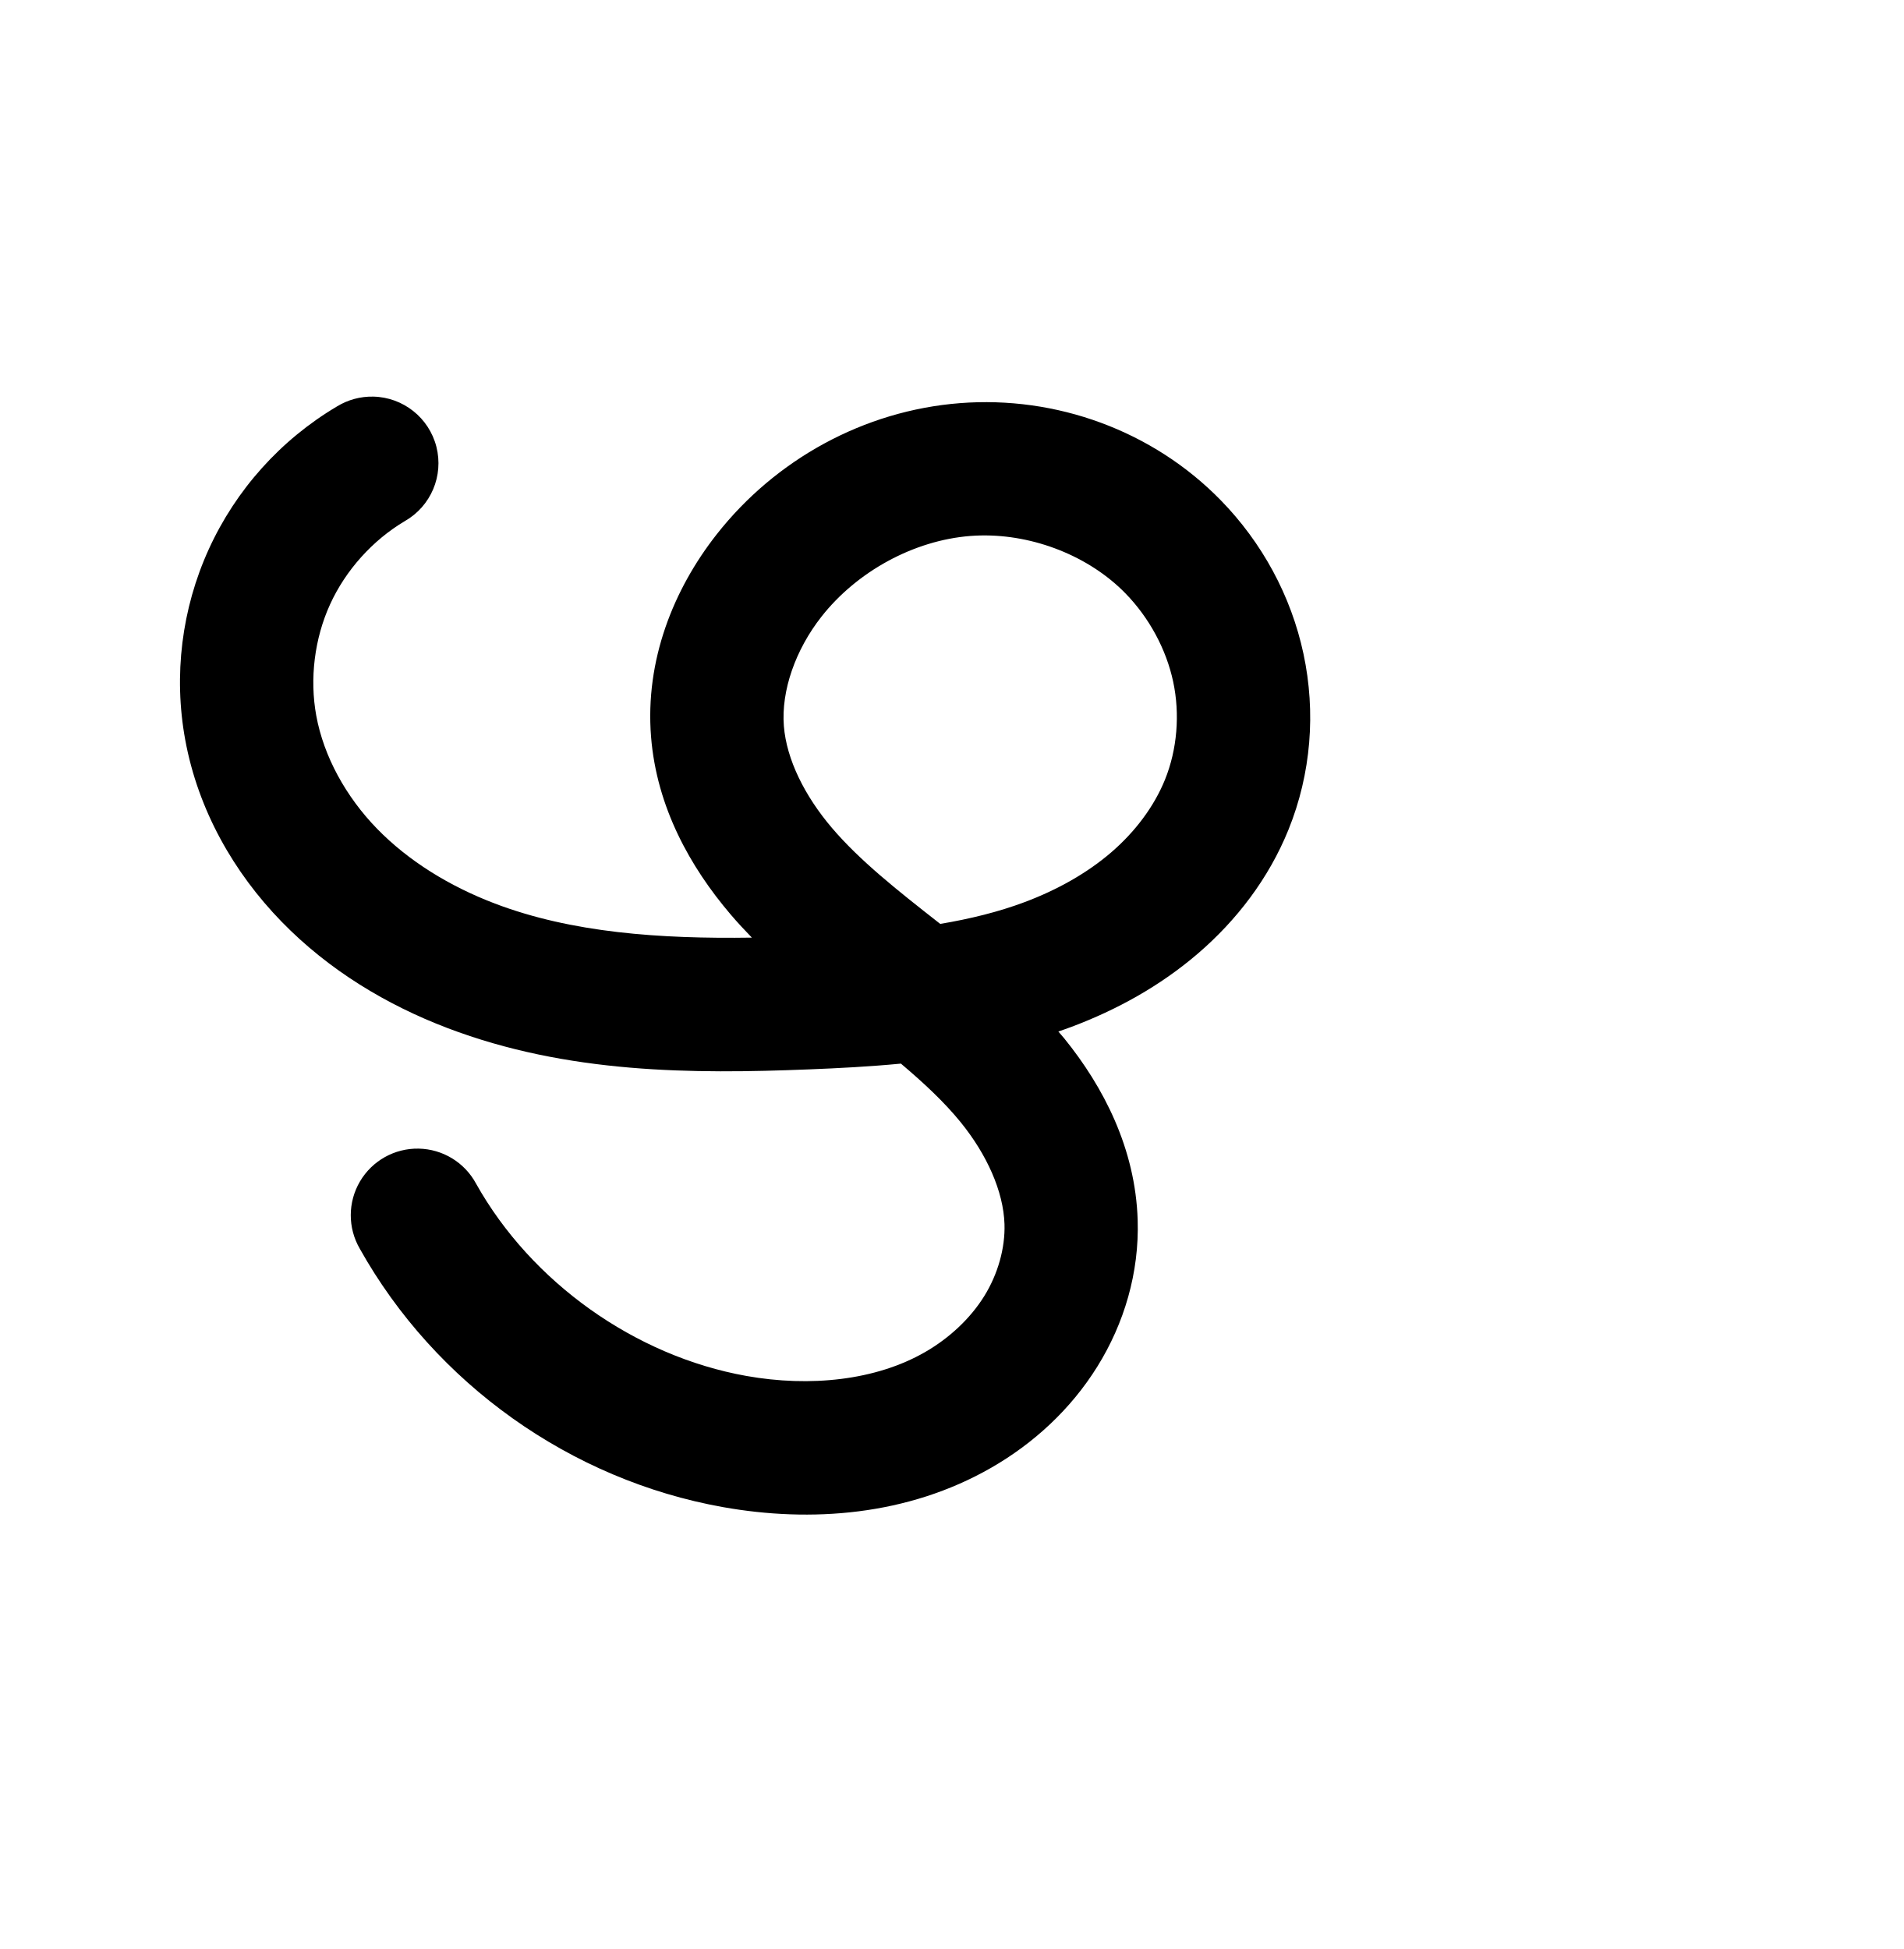
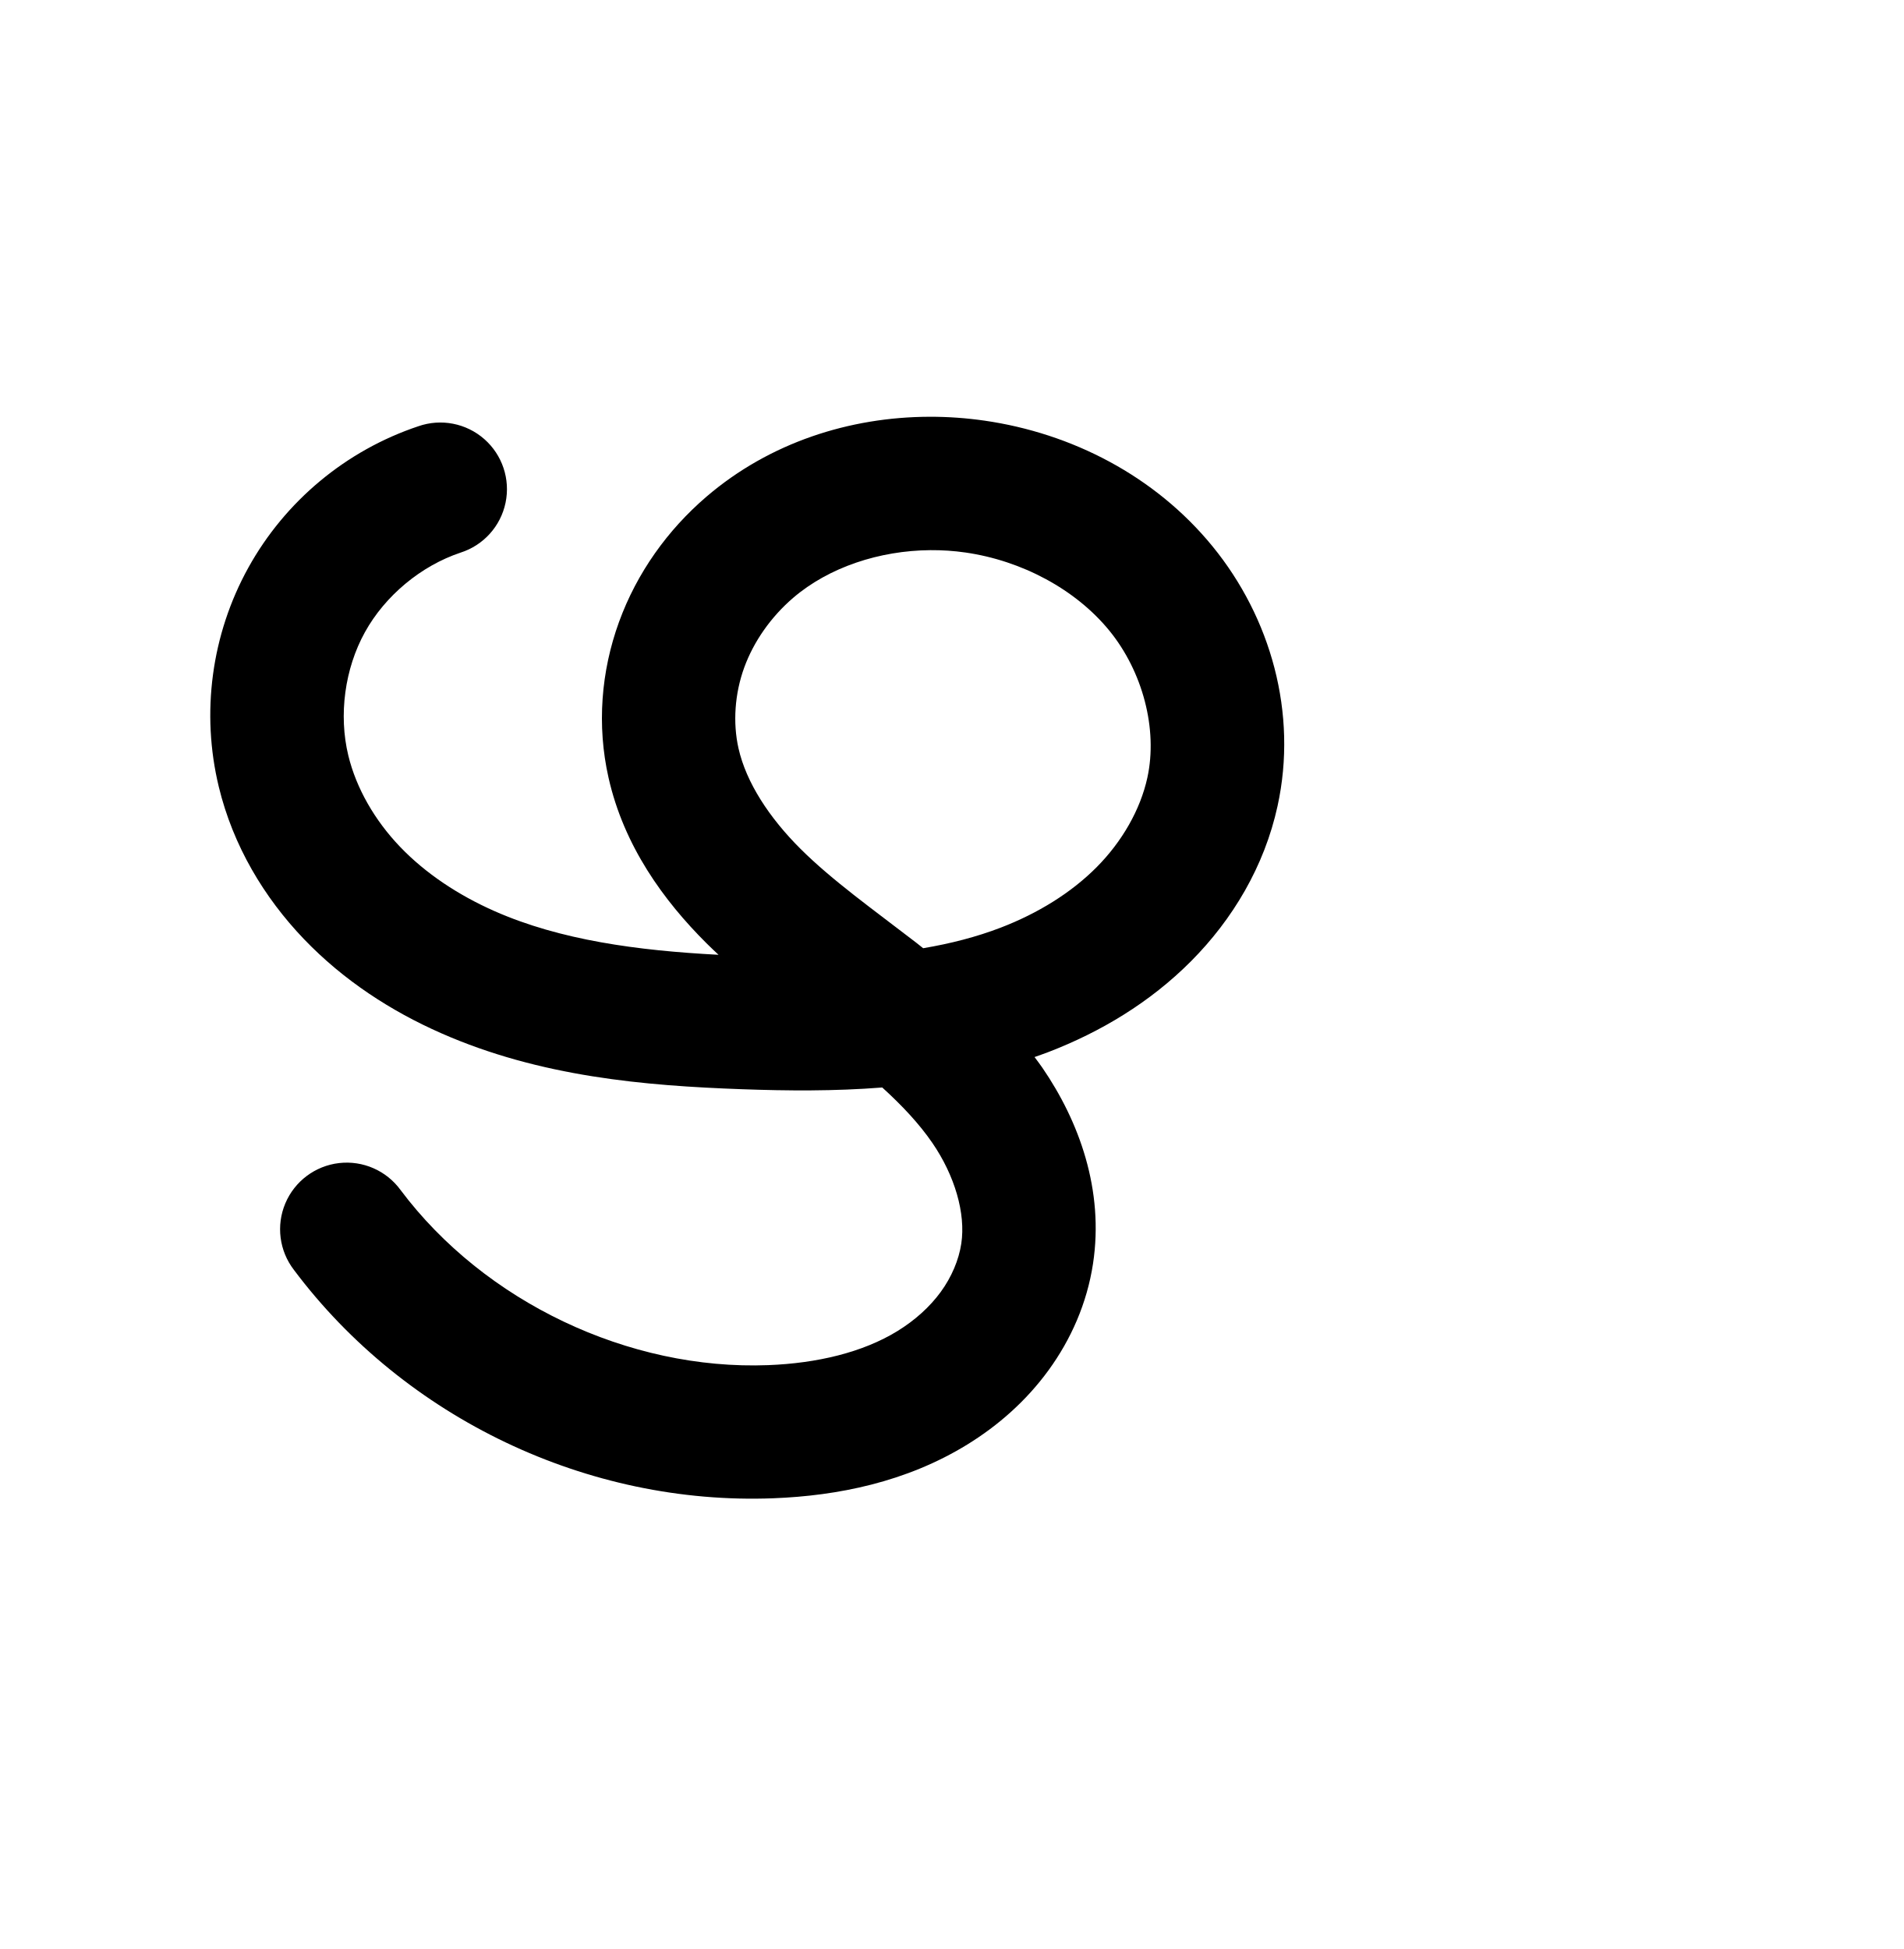
<svg xmlns="http://www.w3.org/2000/svg" xmlns:ns1="http://www.openswatchbook.org/uri/2009/osb" width="2000" height="2048" id="svg2992" version="1.1">
  <defs id="defs5498">
    <linearGradient id="linearGradient5964" ns1:paint="solid">
      <stop style="stop-color:#000000;stop-opacity:1;" offset="0" id="stop5966" />
    </linearGradient>
    <marker orient="auto" refY="0.0" refX="0.0" id="marker4445" style="overflow:visible">
      <path id="path4447" d="M 0.0,0.0 L 5.0,-5.0 L -12.5,0.0 L 5.0,5.0 L 0.0,0.0 z " style="fill-rule:evenodd;stroke:#000000;stroke-width:1pt;stroke-opacity:1;fill:#000000;fill-opacity:1" transform="scale(0.8) translate(12.5,0)" />
    </marker>
    <marker orient="auto" refY="0.0" refX="0.0" id="Arrow1Mend" style="overflow:visible;">
      <path id="path4152" d="M 0.0,0.0 L 5.0,-5.0 L -12.5,0.0 L 5.0,5.0 L 0.0,0.0 z " style="fill-rule:evenodd;stroke:#000000;stroke-width:1pt;stroke-opacity:1;fill:#000000;fill-opacity:1" transform="scale(0.4) rotate(180) translate(10,0)" />
    </marker>
    <marker orient="auto" refY="0.0" refX="0.0" id="Arrow1Lstart" style="overflow:visible">
      <path id="path4143" d="M 0.0,0.0 L 5.0,-5.0 L -12.5,0.0 L 5.0,5.0 L 0.0,0.0 z " style="fill-rule:evenodd;stroke:#000000;stroke-width:1pt;stroke-opacity:1;fill:#000000;fill-opacity:1" transform="scale(0.8) translate(12.5,0)" />
    </marker>
  </defs>
  <g id="layer1" transform="translate(0,1048)">
-     <path style="fill:none;fill-rule:evenodd;stroke:#000000;stroke-width:140;stroke-linecap:round;stroke-linejoin:round;stroke-miterlimit:4;stroke-dasharray:none;stroke-opacity:1" d="m -1503.541,-564.844 c -46.527,27.557 -84.317,69.629 -106.739,118.837 -22.422,49.208 -29.378,105.33 -19.645,158.523 10.692,58.439 41.136,112.447 82.565,155.027 41.429,42.58 93.489,74.049 149.006,95.198 111.034,42.296 233.072,43.624 351.797,38.93 86.268,-3.411 173.861,-10.016 254.669,-40.411 40.404,-15.198 78.798,-36.358 111.54,-64.49 32.742,-28.132 59.727,-63.388 75.913,-103.406 18.297,-45.235 22.346,-96.004 12.164,-143.725 -10.182,-47.721 -34.462,-92.243 -68.544,-127.163 -56.073,-57.449 -138.599,-87.441 -218.631,-81.163 -80.032,6.278 -156.268,48.197 -205.864,111.322 -36.376,46.299 -58.907,105.131 -54.23,163.825 4.345,54.527 31.555,105.198 67.025,146.839 35.469,41.641 79.063,75.434 122.122,109.169 43.059,33.735 86.294,68.096 120.757,110.574 C -795.174,125.52 -769.733,177.328 -768,232 c 1.277,40.311 -10.555,80.677 -31.859,114.923 -21.304,34.246 -51.849,62.416 -86.814,82.518 -69.93,40.203 -155.331,47.366 -234.742,33.215 -138.546,-24.69 -264.16,-114.078 -332.885,-236.885" id="path4165-6" />
-     <path style="color:#000000;font-style:normal;font-variant:normal;font-weight:normal;font-stretch:normal;font-size:medium;line-height:normal;font-family:sans-serif;text-indent:0;text-align:start;text-decoration:none;text-decoration-line:none;text-decoration-style:solid;text-decoration-color:#000000;letter-spacing:normal;word-spacing:normal;text-transform:none;direction:ltr;block-progression:tb;writing-mode:lr-tb;baseline-shift:baseline;text-anchor:start;clip-rule:nonzero;display:inline;overflow:visible;visibility:visible;opacity:1;isolation:auto;mix-blend-mode:normal;color-interpolation:sRGB;color-interpolation-filters:linearRGB;solid-color:#000000;solid-opacity:1;fill:#000000;fill-opacity:1;fill-rule:evenodd;stroke:none;stroke-width:140;stroke-linecap:round;stroke-linejoin:round;stroke-miterlimit:4;stroke-dasharray:none;stroke-dashoffset:0;stroke-opacity:1;color-rendering:auto;image-rendering:auto;shape-rendering:auto;text-rendering:auto;enable-background:accumulate" d="m 392.141,-631.24 a 70.007,70.007 0 0 0 -37.994,10.268 c -59.107,35.007 -106.281,87.528 -134.766,150.041 -28.485,62.513 -37.167,132.572 -24.803,200.146 13.552,74.067 51.142,139.743 101.25,191.242 49.847,51.232 110.757,87.609 174.258,111.799 126.523,48.197 258.343,48.25 379.48,43.461 31.529,-1.247 64.024,-2.913 97.008,-6.076 23.851,20.16 45.499,40.294 62.789,61.605 27.538,33.942 44.941,72.684 46.031,107.072 0.797,25.155 -6.919,52.562 -21.332,75.73 -14.546,23.383 -36.527,44.009 -62.266,58.807 C 920.101,402.576 851.086,409.757 784.225,397.842 667.213,376.99 558.187,299.406 500.145,195.688 a 70.007,70.007 0 1 0 -122.17,68.367 c 79.407,141.895 221.608,243.088 381.689,271.615 91.962,16.388 193.748,9.243 281.912,-41.443 44.191,-25.406 83.302,-61.118 111.363,-106.227 28.195,-45.323 44.142,-98.648 42.385,-154.115 -2.375,-74.956 -35.854,-139.83 -77.242,-190.844 -1.99,-2.452 -4.065,-4.734 -6.086,-7.125 4.71,-1.625 9.418,-3.269 14.119,-5.037 46.767,-17.591 92.415,-42.462 132.514,-76.914 40.25,-34.582 74.219,-78.412 95.188,-130.252 23.777,-58.785 28.819,-123.246 15.732,-184.58 -13.067,-61.241 -43.661,-117.138 -86.91,-161.449 -71.546,-73.303 -173.099,-109.986 -274.199,-102.055 -100.796,7.907 -193.609,59.172 -255.434,137.861 -45.498,57.91 -75.351,132.5 -68.965,212.631 5.911,74.171 41.327,137.142 83.514,186.67 7.292,8.561 14.813,16.615 22.412,24.457 -96.826,1.437 -189.413,-5.108 -270.043,-35.822 -47.533,-18.107 -90.743,-44.67 -123.754,-78.598 -32.75,-33.66 -56.046,-76.001 -63.879,-118.811 -7.101,-38.81 -1.874,-80.995 14.486,-116.898 16.36,-35.903 44.766,-67.527 78.713,-87.633 a 70.007,70.007 0 0 0 -33.35,-130.727 z m 638.35,145.898 c 55.71,-1.099 113.9,21.817 151.961,60.812 24.916,25.528 42.88,58.674 50.178,92.875 7.277,34.108 4.218,71.185 -8.598,102.871 -11.405,28.197 -31.404,54.877 -56.639,76.559 -25.386,21.812 -56.525,39.262 -90.566,52.066 -27.861,10.48 -57.719,17.729 -88.955,22.998 -0.568,-0.445 -1.168,-0.929 -1.734,-1.373 C 942.887,-112.417 903.365,-143.671 874.133,-177.99 845.381,-211.745 826.378,-250.117 823.598,-285 c -2.969,-37.257 12.24,-80.328 39.494,-115.018 37.368,-47.561 97.029,-80.134 156.297,-84.783 3.685,-0.289 7.388,-0.468 11.101,-0.541 z" id="path4165-6-5" />
+     <path style="color:#000000;font-style:normal;font-variant:normal;font-weight:normal;font-stretch:normal;font-size:medium;line-height:normal;font-family:sans-serif;text-indent:0;text-align:start;text-decoration:none;text-decoration-line:none;text-decoration-style:solid;text-decoration-color:#000000;letter-spacing:normal;word-spacing:normal;text-transform:none;direction:ltr;block-progression:tb;writing-mode:lr-tb;baseline-shift:baseline;text-anchor:start;white-space:normal;clip-rule:nonzero;display:inline;overflow:visible;visibility:visible;opacity:1;isolation:auto;mix-blend-mode:normal;color-interpolation:sRGB;color-interpolation-filters:linearRGB;solid-color:#000000;solid-opacity:1;fill:#000000;fill-opacity:1;fill-rule:evenodd;stroke:none;stroke-width:140;stroke-linecap:round;stroke-linejoin:round;stroke-miterlimit:4;stroke-dasharray:none;stroke-dashoffset:0;stroke-opacity:1;color-rendering:auto;image-rendering:auto;shape-rendering:auto;text-rendering:auto;enable-background:accumulate" d="m 976.646,-610.066 c -83.833,0.211 -168.081,27.092 -234.457,84.027 -40.75,34.954 -73.015,79.94 -91.811,131.613 -18.848,51.818 -23.426,108.639 -11.002,163.68 16.186,71.706 57.822,129.019 102.998,174 4.157,4.139 8.366,8.085 12.572,12.037 -85.321,-4.448 -166.208,-15.404 -235.086,-45.768 -38.228,-16.852 -72.694,-39.696 -99.471,-67.646 -26.596,-27.762 -46.088,-61.561 -54.428,-95.998 -10.319,-42.609 -3.778,-91.198 17.443,-129.561 21.221,-38.363 58.906,-69.724 100.484,-83.625 a 70.007,70.007 0 1 0 -44.393,-132.775 c -75.887,25.372 -139.867,78.618 -178.598,148.635 -38.731,70.017 -49.837,152.51 -31.004,230.277 14.959,61.77 47.517,116.179 89.398,159.896 41.701,43.529 91.745,75.825 144.094,98.902 104.365,46.007 214.348,55.249 316.041,58.916 47.551,1.714 97.201,2.158 147.533,-1.812 20.712,18.804 38.77,38.003 52.668,58.268 23.491,34.254 35.194,74.083 30.363,105.859 -2.599,17.096 -10.151,34.993 -21.506,50.59 -11.445,15.721 -27.168,29.912 -45.451,41.168 -36.734,22.615 -84.802,33.881 -135.859,35.861 -146.624,5.687 -298.309,-66.562 -386.293,-183.992 a 70.007,70.007 0 1 0 -112.041,83.947 c 116.944,156.082 308.872,247.498 503.758,239.939 67.505,-2.618 139.525,-16.949 203.83,-56.537 32.236,-19.846 61.766,-45.746 85.238,-77.986 23.562,-32.365 40.417,-70.393 46.734,-111.949 11.739,-77.221 -14.452,-149.412 -53.315,-206.08 -2.62,-3.821 -5.404,-7.401 -8.119,-11.082 4.938,-1.73 9.876,-3.448 14.799,-5.342 54.232,-20.858 106.413,-51.884 149.721,-95.451 43.539,-43.799 76.958,-99.488 90.816,-163.004 21.297,-97.607 -7.168,-197.95 -68.314,-272.832 -60.569,-74.175 -148.141,-118.917 -239.598,-132.104 -19.077,-2.751 -38.402,-4.121 -57.748,-4.072 z m 0.885,140.166 c 12.343,-0.097 24.699,0.718 36.883,2.475 58.99,8.505 115.566,38.523 151.137,82.084 34.994,42.855 51.079,103.535 39.973,154.438 -7.373,33.793 -26.646,67.313 -53.324,94.15 -26.908,27.069 -61.959,48.587 -100.688,63.482 -25.712,9.889 -53.038,16.842 -81.555,21.656 -2.427,-1.891 -4.908,-3.967 -7.318,-5.826 -45.368,-34.983 -88.127,-65.303 -121.482,-98.514 -32.95,-32.808 -57.125,-69.779 -65.215,-105.617 -6.121,-27.118 -3.938,-57.664 6.004,-84.998 9.995,-27.478 28.216,-53.323 51.395,-73.205 37.508,-32.173 90.707,-49.706 144.191,-50.125 z" id="path4165-6" />
+     <path style="fill:none;fill-rule:evenodd;stroke:#000000;stroke-width:140;stroke-linecap:round;stroke-linejoin:round;stroke-miterlimit:4;stroke-dasharray:none;stroke-opacity:1" d="m -1060.572,-535.534 c -58.733,19.637 -109.564,61.941 -139.54,116.13 -29.976,54.19 -38.8,119.73 -24.225,179.919 11.649,48.103 37.674,92.207 71.913,127.947 34.239,35.74 76.494,63.31 121.783,83.275 90.577,39.929 191.404,49.447 290.327,53.013 99.534,3.589 201.729,1.226 294.689,-34.528 46.48,-17.877 90.096,-44.148 125.204,-79.466 35.108,-35.318 61.454,-79.923 72.07,-128.577 16.201,-74.254 -6.073,-154.767 -54.143,-213.635 -48.07,-58.868 -120.144,-96.247 -195.367,-107.093 -83.363,-12.019 -172.711,8.966 -236.64,63.803 -31.964,27.418 -57.207,62.832 -71.602,102.408 -14.395,39.576 -17.775,83.26 -8.503,124.339 12.138,53.772 45.043,100.914 84.106,139.809 39.063,38.895 84.476,70.683 128.13,104.344 43.654,33.661 86.288,69.956 117.465,115.417 31.177,45.461 50.124,101.471 41.84,155.97 -4.458,29.326 -16.662,57.289 -34.121,81.27 -17.459,23.981 -40.084,44.025 -65.344,59.576 -50.52,31.102 -110.564,43.9 -169.845,46.199 -170.755,6.622 -342.561,-75.209 -445.025,-211.965" id="path4165-6-0" />
  </g>
</svg>
